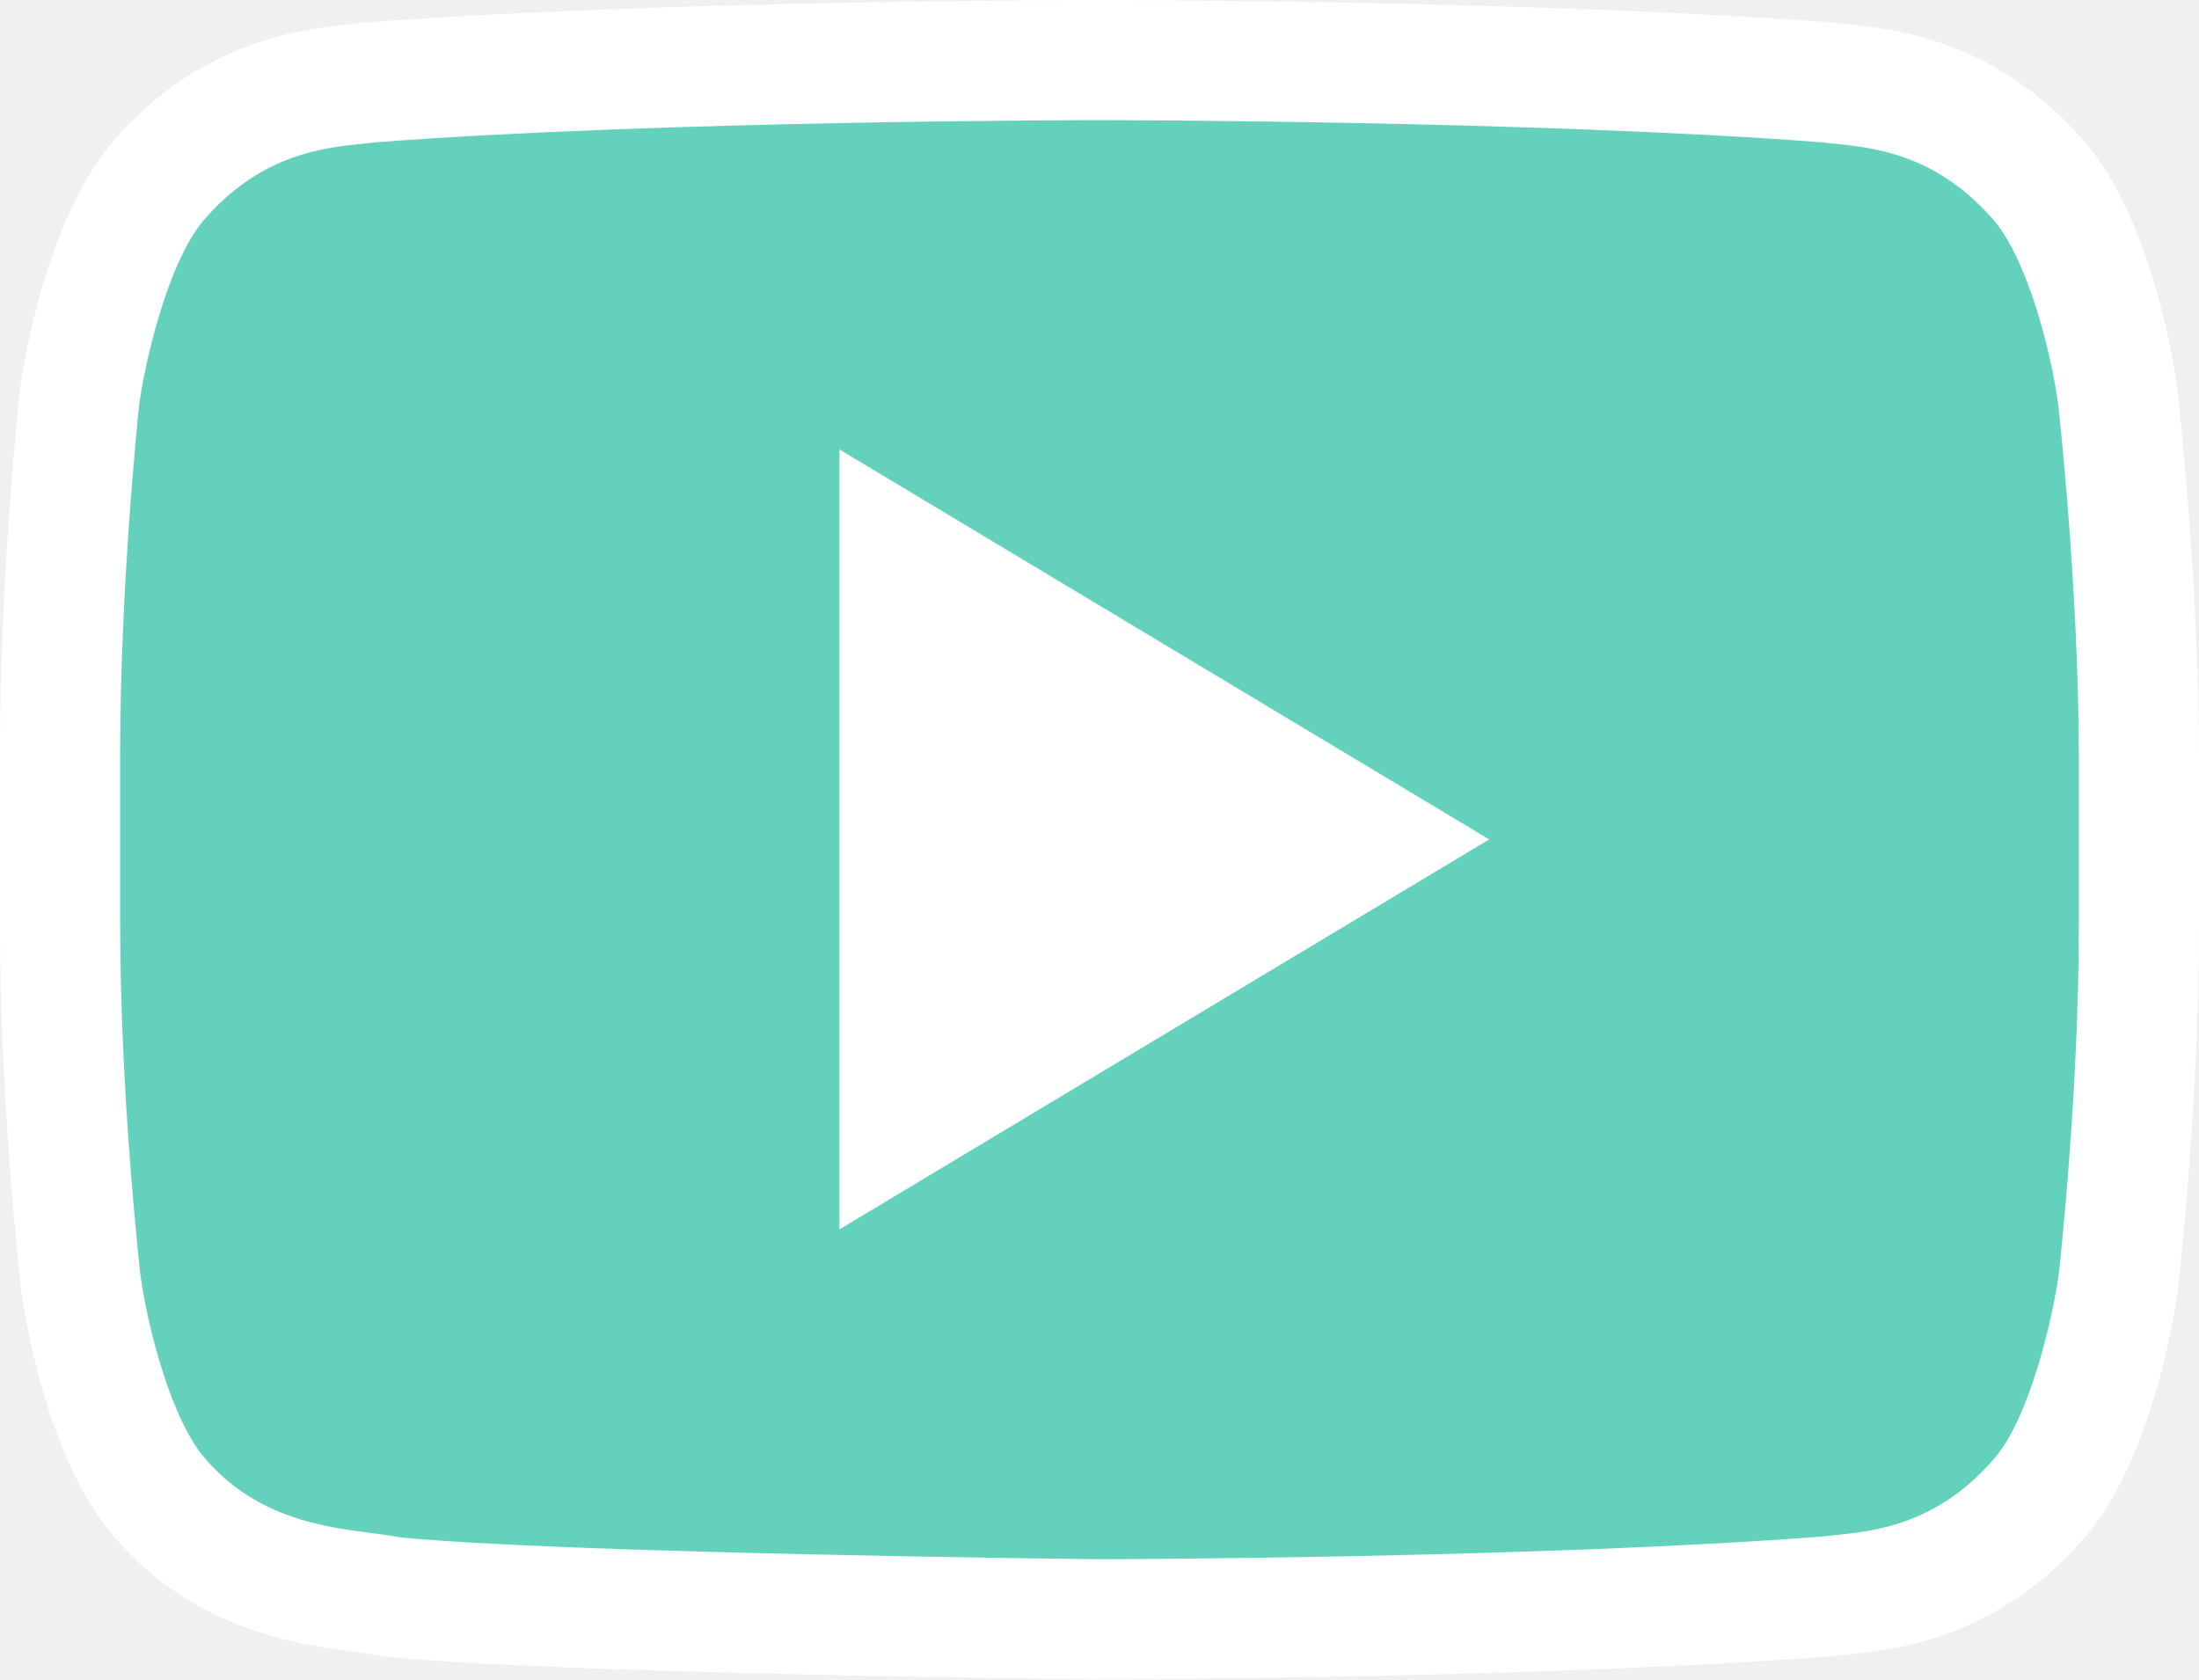
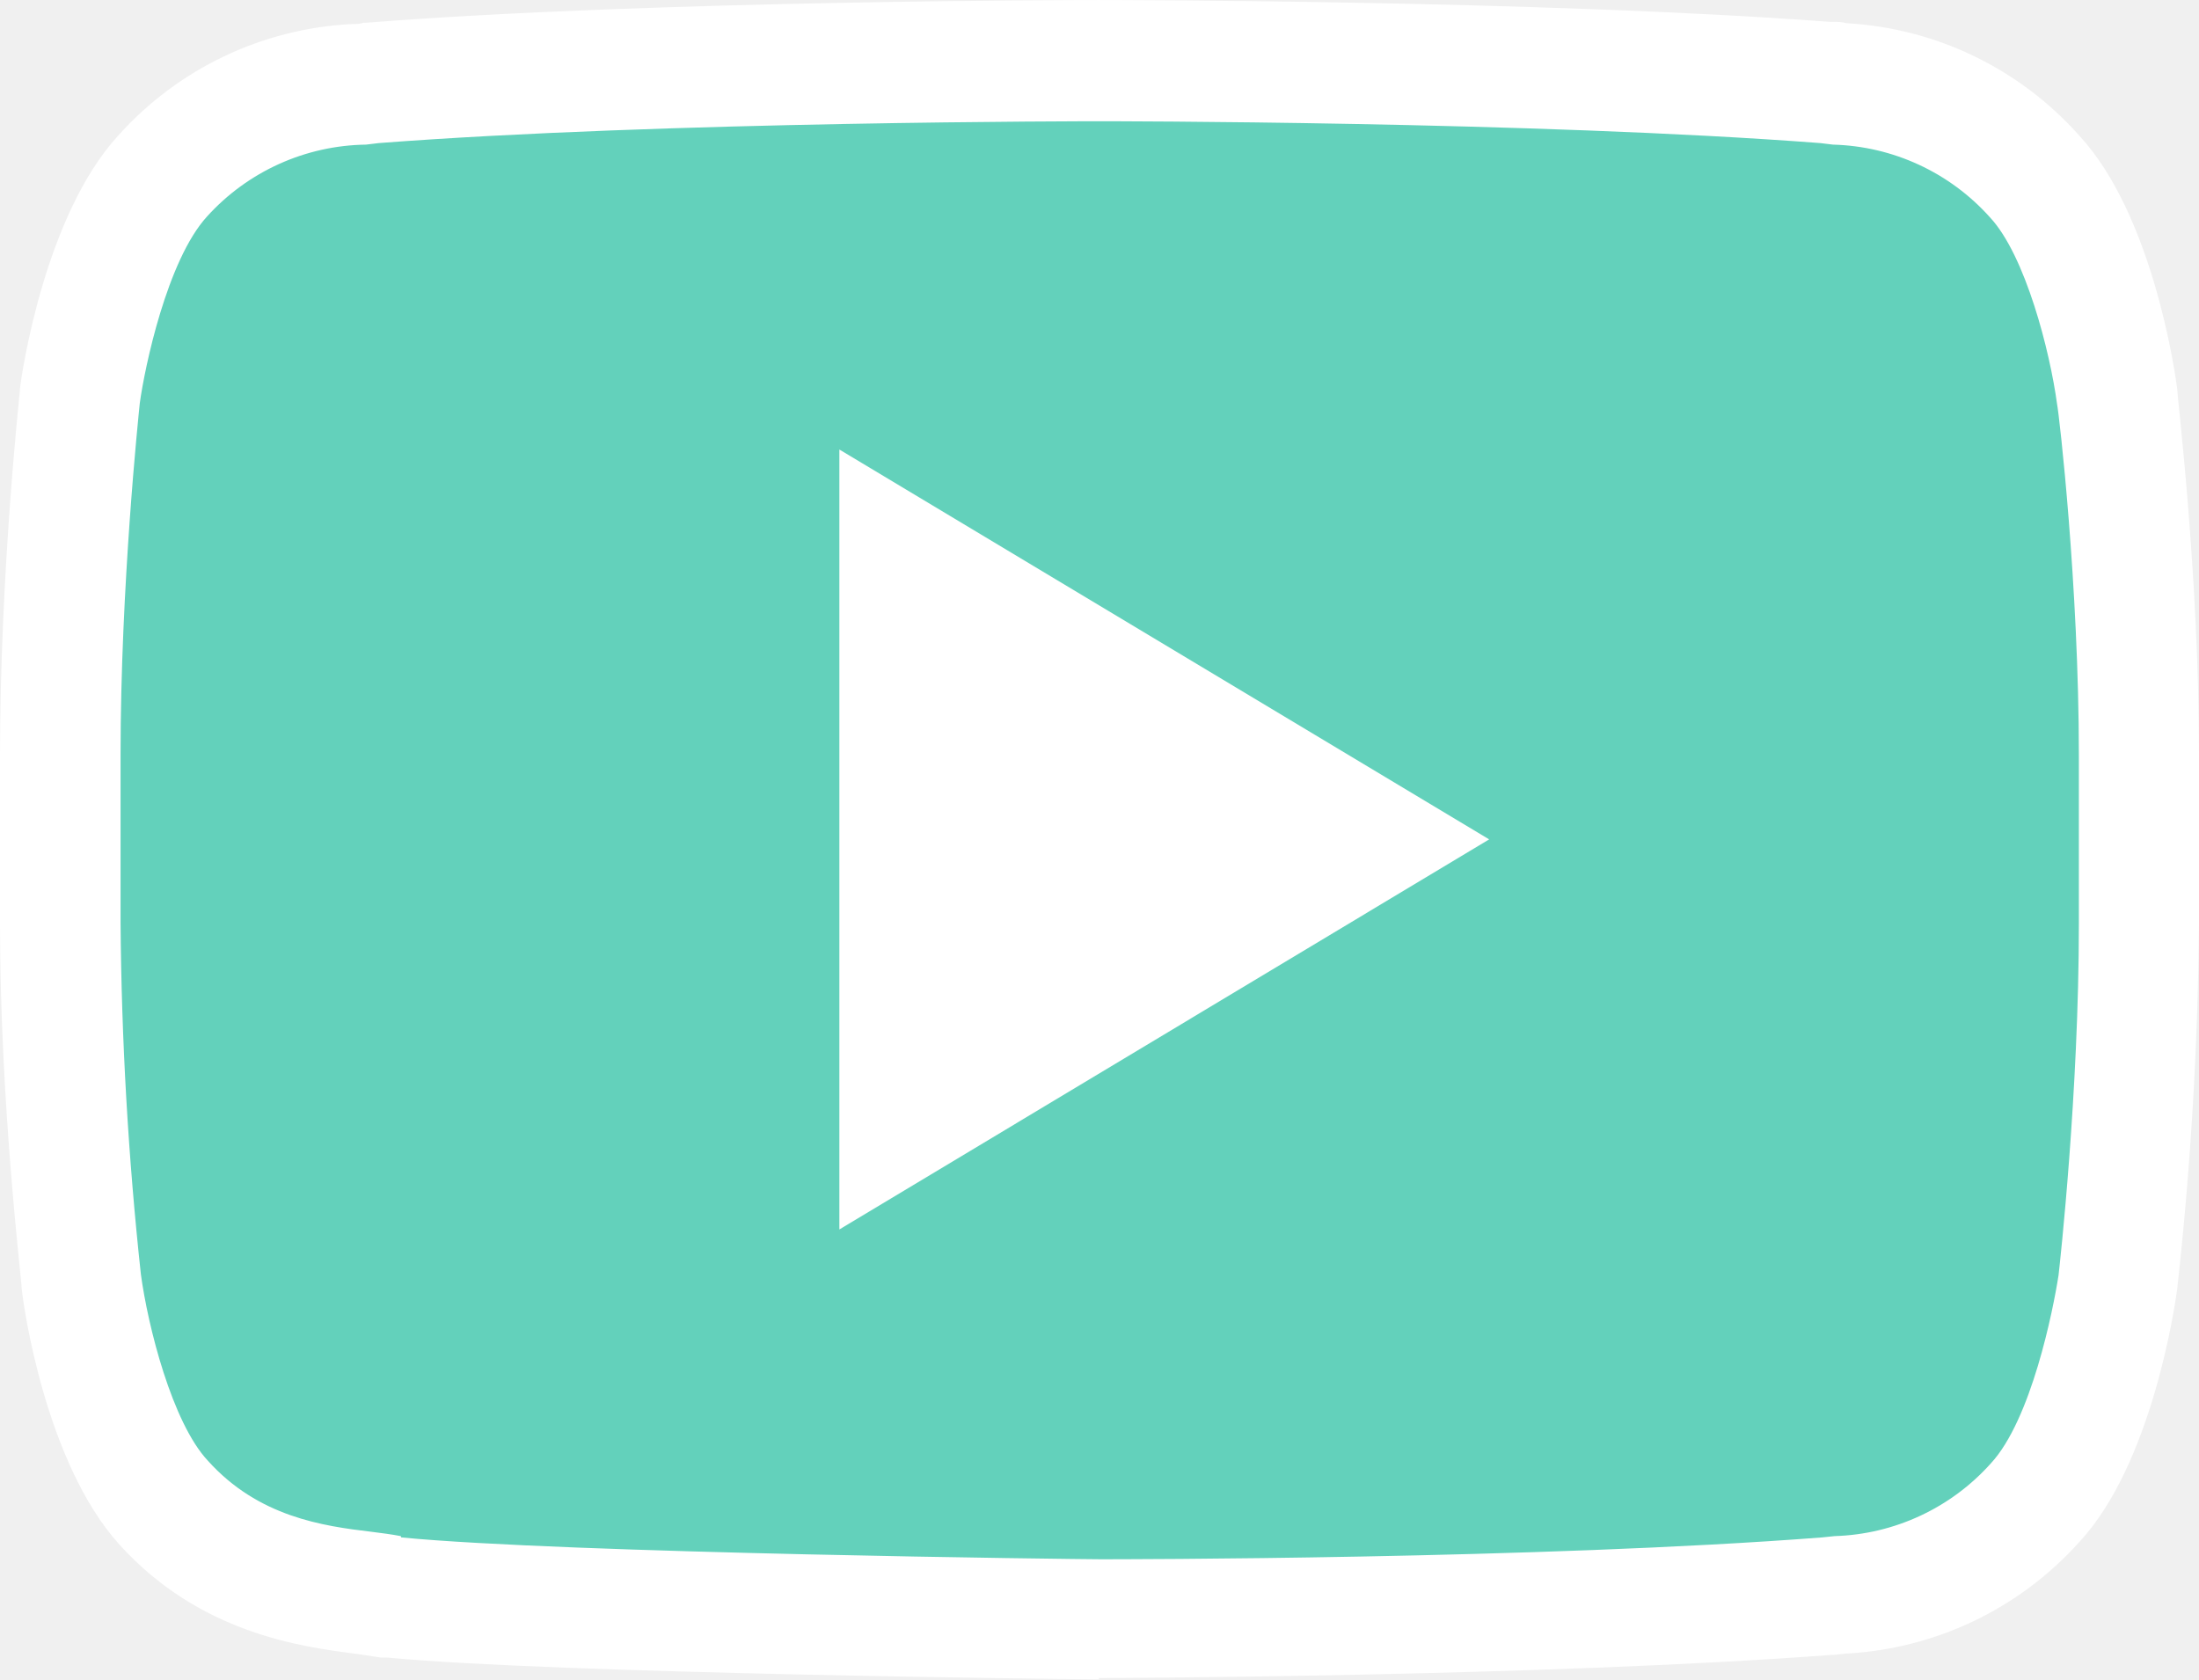
- <svg xmlns="http://www.w3.org/2000/svg" width="100.678" height="76.891" viewBox="247.3 382.56 100.678 76.891">
-   <path fill="#63D1BB" d="M344.255 400.708s-.92-7.008-3.785-10.078c-3.632-4.041-7.674-4.066-9.541-4.297-13.326-1.023-33.303-1.023-33.303-1.023h-.051s-19.978 0-33.304 1.023c-1.867.23-5.908.256-9.54 4.297-2.84 3.096-3.786 10.078-3.786 10.078s-.896 8.211-.896 16.422v7.699c0 8.21.947 16.421.947 16.421s.921 7.009 3.785 10.078c3.632 4.041 8.364 3.913 10.487 4.349 7.622.767 32.356 1.022 32.356 1.022s20.003-.025 33.329-1.048c1.867-.23 5.908-.256 9.54-4.298 2.84-3.069 3.786-10.078 3.786-10.078s.946-8.21.946-16.421v-7.699c-.023-8.236-.97-16.447-.97-16.447z" />
-   <path fill="#FFF" d="M297.614 459.449h-.016c-1.015-.011-24.946-.266-32.604-1.037l-.14-.014-.137-.028c-.271-.056-.668-.107-1.126-.167-2.503-.328-7.159-.938-10.839-5.019-3.354-3.616-4.377-10.771-4.483-11.576l-.005-.043c-.039-.342-.965-8.463-.965-16.736v-7.699c0-8.266.875-16.378.912-16.72l.009-.071c.108-.802 1.155-7.928 4.474-11.557 3.996-4.439 8.531-4.899 10.712-5.121.192-.02.37-.037.529-.058l.126-.013c13.277-1.019 33.312-1.031 33.514-1.031h.051c.201 0 20.236.013 33.514 1.031l.126.013c.159.021.337.038.529.058 2.179.221 6.71.682 10.704 5.112 3.354 3.616 4.377 10.771 4.483 11.577l.005.043c.039.342.965 8.459.99 16.753v7.708c0 8.273-.926 16.395-.965 16.736l-.007.053c-.108.805-1.156 7.953-4.478 11.562-3.994 4.435-8.527 4.896-10.707 5.117-.193.02-.371.037-.53.057l-.126.013c-13.276 1.02-33.334 1.057-33.535 1.058l-.015-.001zm-31.944-6.497c7.477.729 31.216.989 31.968.997.657-.001 20.135-.049 33.047-1.036.178-.021.371-.041.58-.062 1.836-.186 4.608-.468 7.186-3.335l.026-.029c1.825-1.974 2.853-6.928 3.075-8.552.059-.514.926-8.358.926-16.08v-7.699c-.023-7.76-.896-15.627-.951-16.109-.32-2.382-1.434-6.789-3.066-8.539l-.035-.038c-2.577-2.868-5.351-3.149-7.186-3.336a34.367 34.367 0 0 1-.58-.062c-13.066-.998-32.834-1.011-33.033-1.011h-.051c-.198 0-19.967.013-33.033 1.011a33.29 33.29 0 0 1-.58.062c-1.835.187-4.607.468-7.186 3.336l-.019.021c-1.828 1.993-2.855 6.924-3.082 8.552-.062.591-.875 8.399-.875 16.089v7.699c0 7.749.871 15.598.926 16.083.32 2.381 1.433 6.789 3.066 8.539l.035.039c2.322 2.584 5.303 2.975 7.479 3.259.481.061.939.121 1.363.201z" />
-   <path fill="#FFF" d="M285.733 403.138v35.708l29.747-17.854z" />
+ <svg xmlns="http://www.w3.org/2000/svg" width="100.678" height="76.891" viewBox="0 0 100.68 76.89">
+   <path fill="#63D1BB" class="cls-1" d="M97,18.15s-.92-7-3.79-10.08C89.54,4,85.5,4,83.63,3.77c-13.33-1-33.3-1-33.3-1h0s-20,0-33.31,1C15.1,4,11.06,4,7.43,8.07c-2.84,3.1-3.78,10.08-3.78,10.08s-.9,8.21-.9,16.42v7.7a163.71,163.71,0,0,0,1,16.42s.92,7,3.78,10.08c3.63,4,8.37,3.91,10.49,4.35,7.62.77,32.36,1,32.36,1s20,0,33.32-1c1.87-.23,5.91-.25,9.54-4.3C96,65.73,97,58.72,97,58.72a163.71,163.71,0,0,0,1-16.42V34.6c0-8.24-1-16.45-1-16.45Z" />
+   <path fill="#FFF" class="cls-2" d="M50.32,76.89h0c-1,0-24.95-.27-32.6-1h-.14l-.14,0-1.13-.17c-2.5-.32-7.16-.93-10.84-5C2.1,67,1.08,59.85,1,59.05v0c0-.35-1-8.47-1-16.74v-7.7c0-8.26.88-16.38.91-16.72v-.07C1,17,2.08,9.85,5.4,6.22A15.4,15.4,0,0,1,16.11,1.1c.19,0,.37,0,.53-.06h.12C30,0,50.07,0,50.28,0h0c.2,0,20.23,0,33.51,1H84c.16,0,.33,0,.53.06A15.41,15.41,0,0,1,95.2,6.21C98.55,9.83,99.58,17,99.68,17.79v0c0,.35,1,8.46,1,16.76V42.3a164.2,164.2,0,0,1-1,16.73v0c-.11.81-1.16,8-4.48,11.57a15.44,15.44,0,0,1-10.71,5.11l-.53.06h-.12c-13.28,1-33.34,1.06-33.54,1.06Zm-31.95-6.5c7.48.73,31.22,1,32,1s20.13,0,33.05-1l.58-.06A10,10,0,0,0,91.15,67l0,0C93,65,94,60,94.25,58.38c.06-.52.93-8.36.93-16.08V34.6c0-7.76-.9-15.63-1-16.11-.32-2.38-1.44-6.79-3.07-8.54l0,0a10,10,0,0,0-7.19-3.33l-.58-.07c-13.07-1-32.83-1-33-1h0c-.2,0-20,0-33,1l-.58.07A10,10,0,0,0,9.48,9.91l0,0c-1.83,2-2.86,6.93-3.08,8.55-.06.6-.88,8.4-.88,16.09v7.7a160.39,160.39,0,0,0,.93,16.09c.32,2.38,1.43,6.78,3.06,8.53l0,0c2.32,2.59,5.3,3,7.48,3.26.48.06.94.12,1.36.2Z" />
+   <path fill="#FFF" class="cls-2" d="M38.43,20.58V56.29L68.18,38.43Z" />
</svg>
